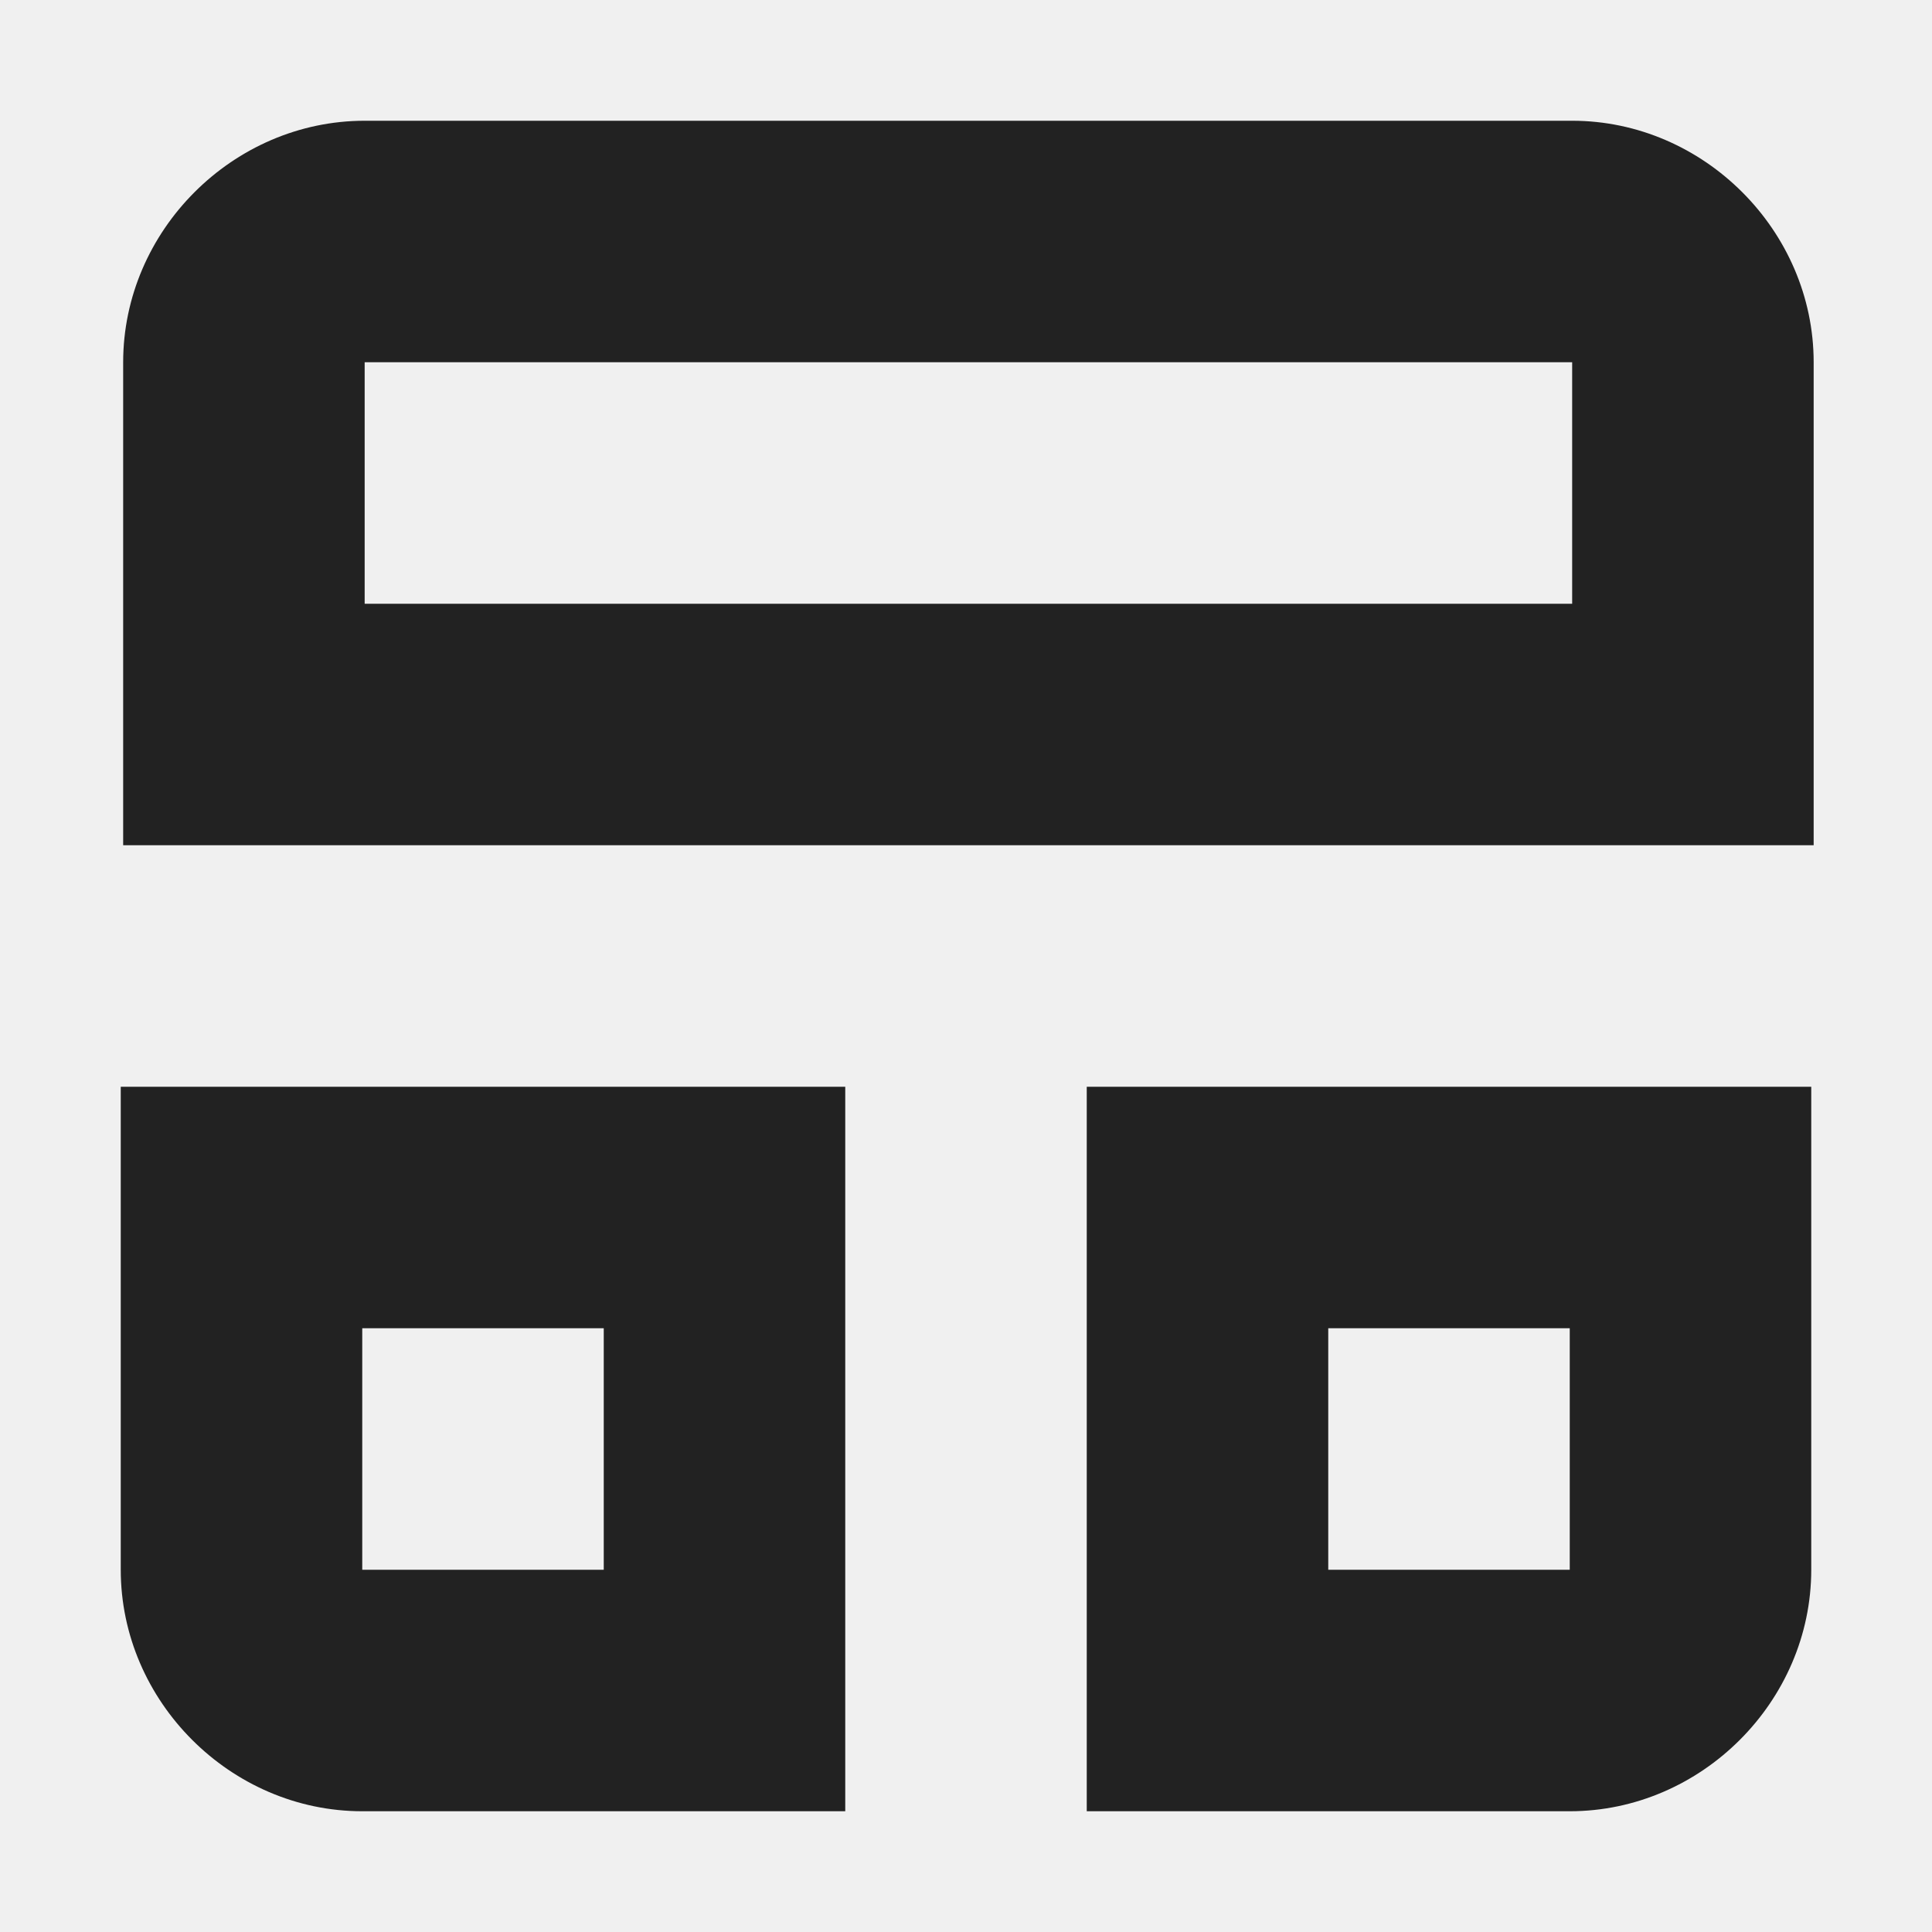
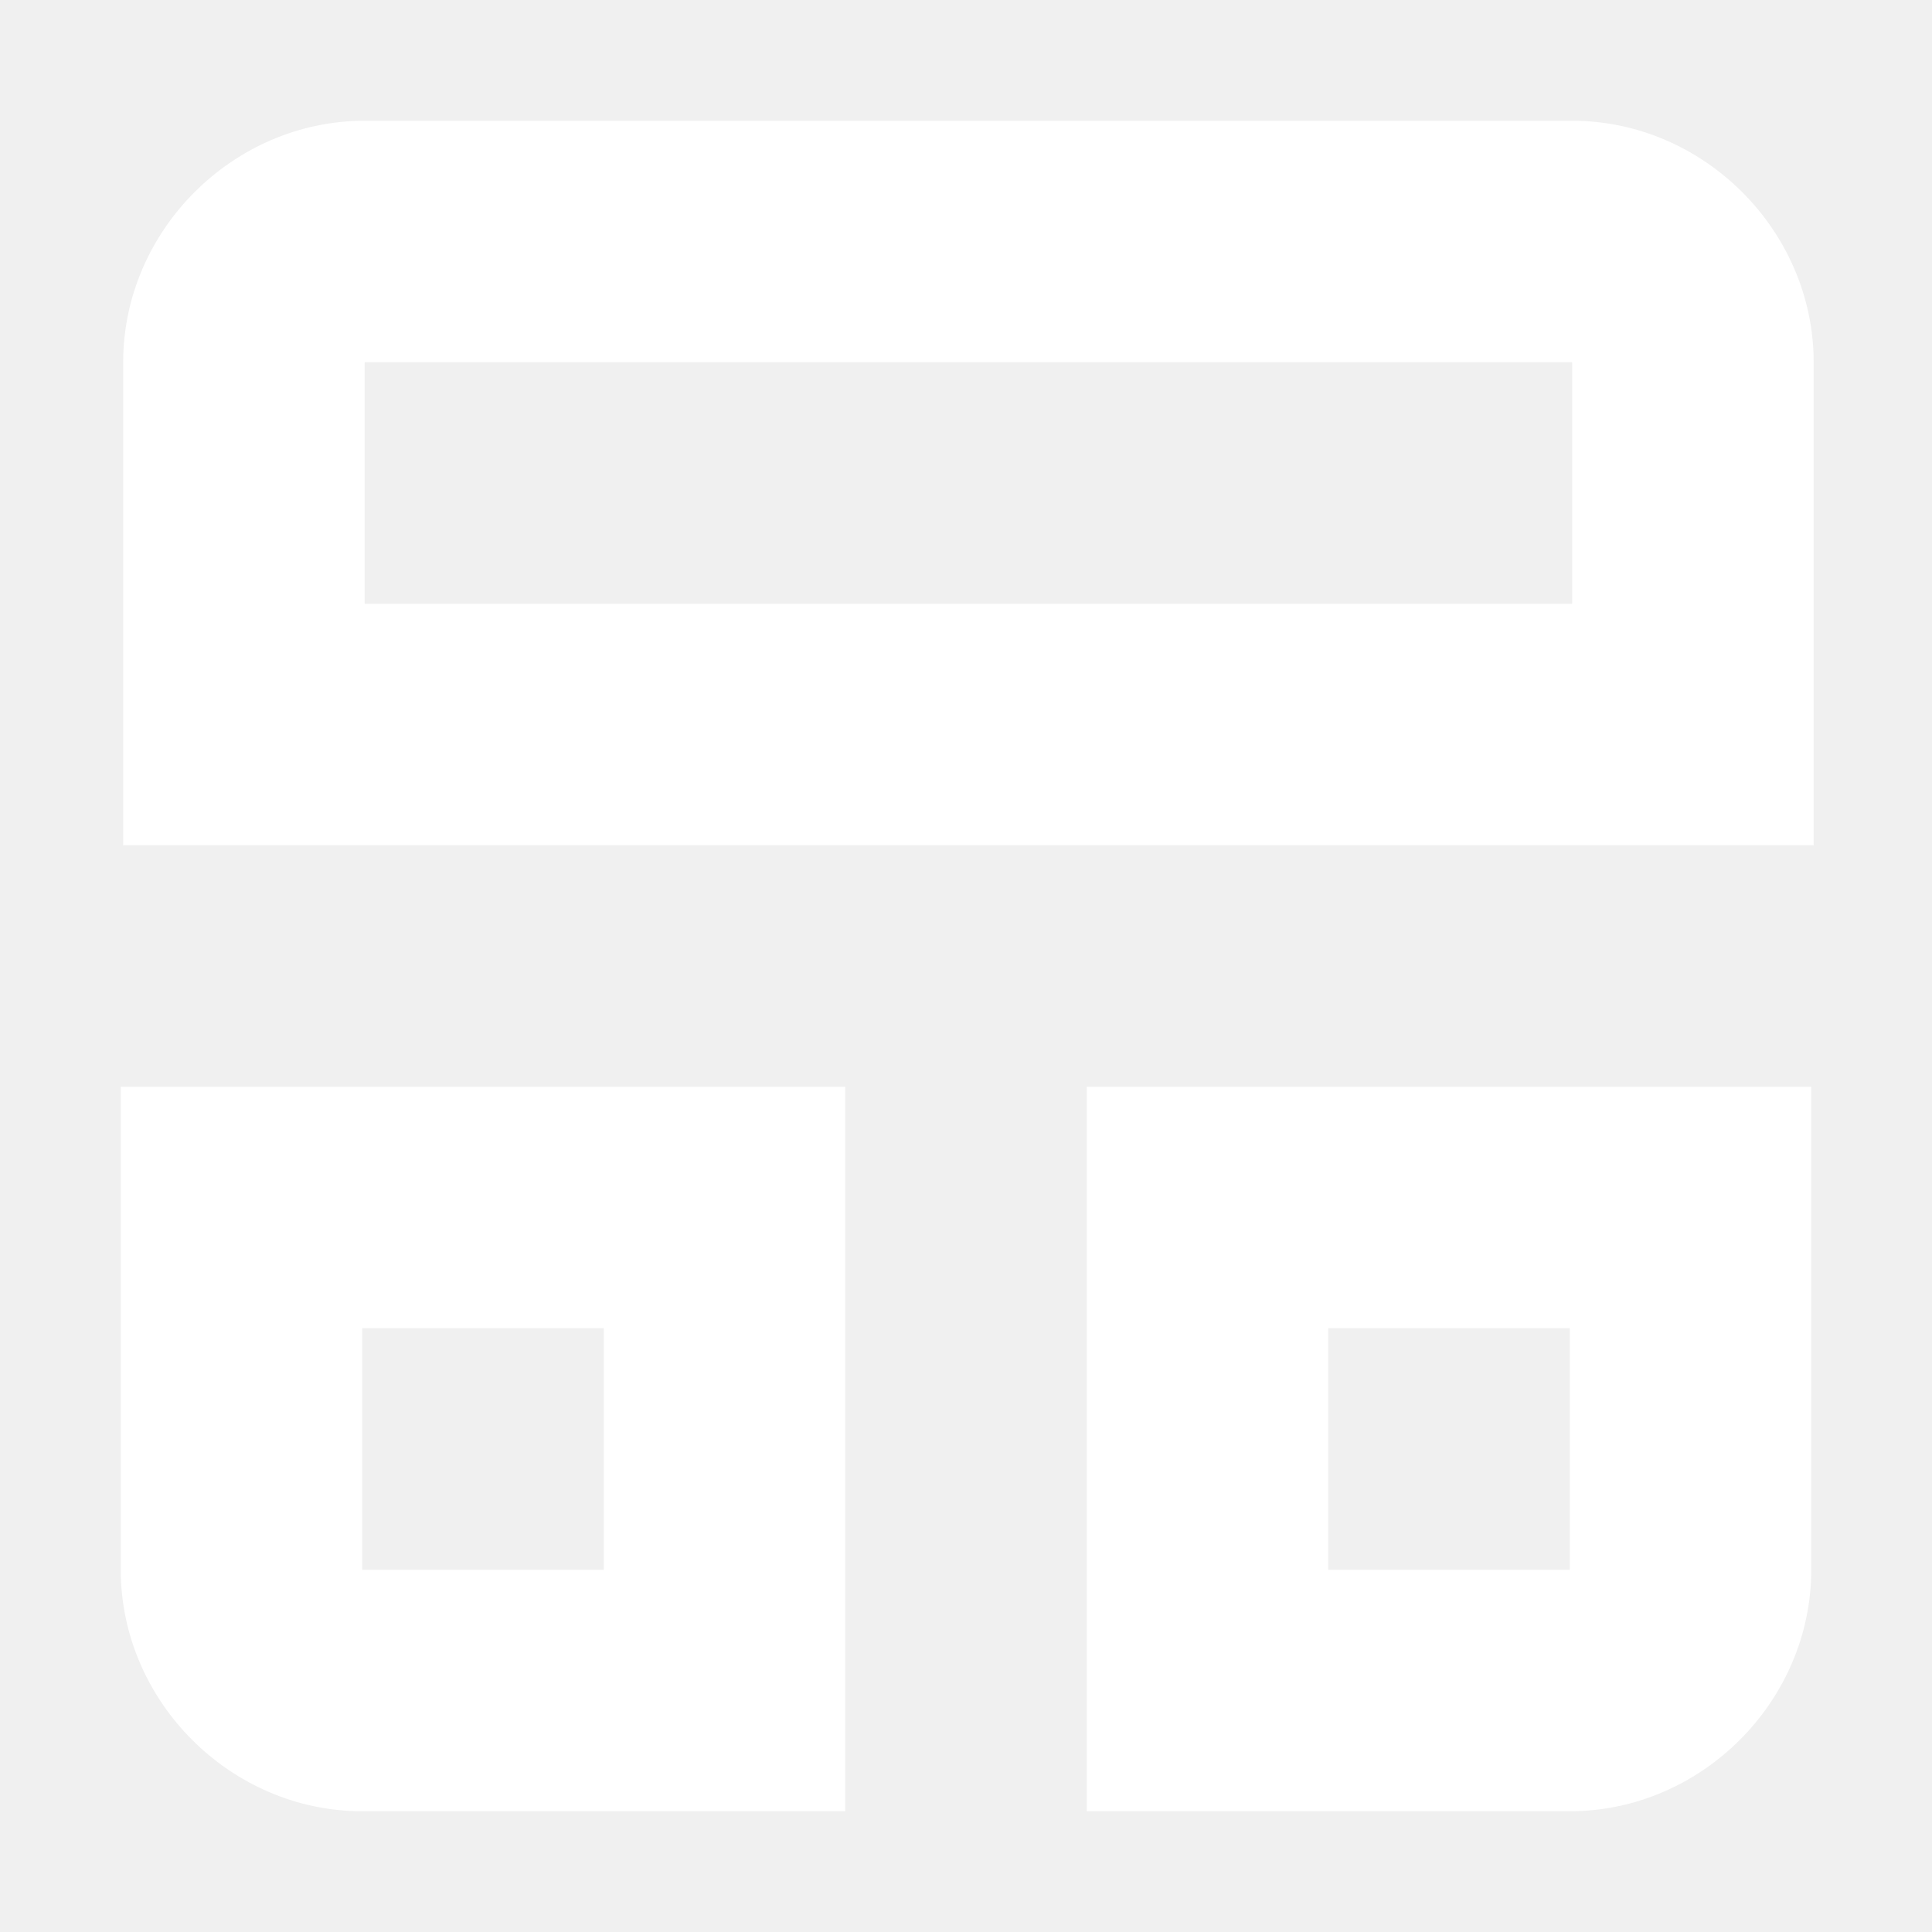
<svg xmlns="http://www.w3.org/2000/svg" width="16" height="16" viewBox="0 0 16 16" fill="none">
-   <path fill-rule="evenodd" clip-rule="evenodd" d="M3.02 1C1.93 1 1.02 1.91 1.02 3V7H3.02H13.02H15.02V3C15.02 1.91 14.109 1 13.02 1H7.995H3.02ZM3.02 3H7.995H13.02V5H3.02V3Z" fill="#222222" />
-   <path fill-rule="evenodd" clip-rule="evenodd" d="M13 15C14.09 15 15 14.09 15 13V9H13H9V11V13V15H13ZM13 13V11H11V13H13Z" fill="#222222" />
-   <path fill-rule="evenodd" clip-rule="evenodd" d="M3 15C1.91 15 1 14.09 1 13V9H3H7V11V13V15H3ZM3 13V11H5V13H3Z" fill="#222222" />
+   <path fill-rule="evenodd" clip-rule="evenodd" d="M3.02 1C1.93 1 1.02 1.91 1.02 3V7H3.02H13.02H15.02V3C15.02 1.91 14.109 1 13.02 1H7.995H3.02ZM3.02 3H7.995H13.02V5H3.02V3Z" fill="#FFFFFF" />
+   <path fill-rule="evenodd" clip-rule="evenodd" d="M13 15C14.09 15 15 14.09 15 13V9H13H9V11V13V15H13ZM13 13V11H11V13H13Z" fill="#FFFFFF" />
+   <path fill-rule="evenodd" clip-rule="evenodd" d="M3 15C1.91 15 1 14.09 1 13V9H3H7V11V13V15H3ZM3 13V11H5V13H3Z" fill="#FFFFFF" />
</svg>
